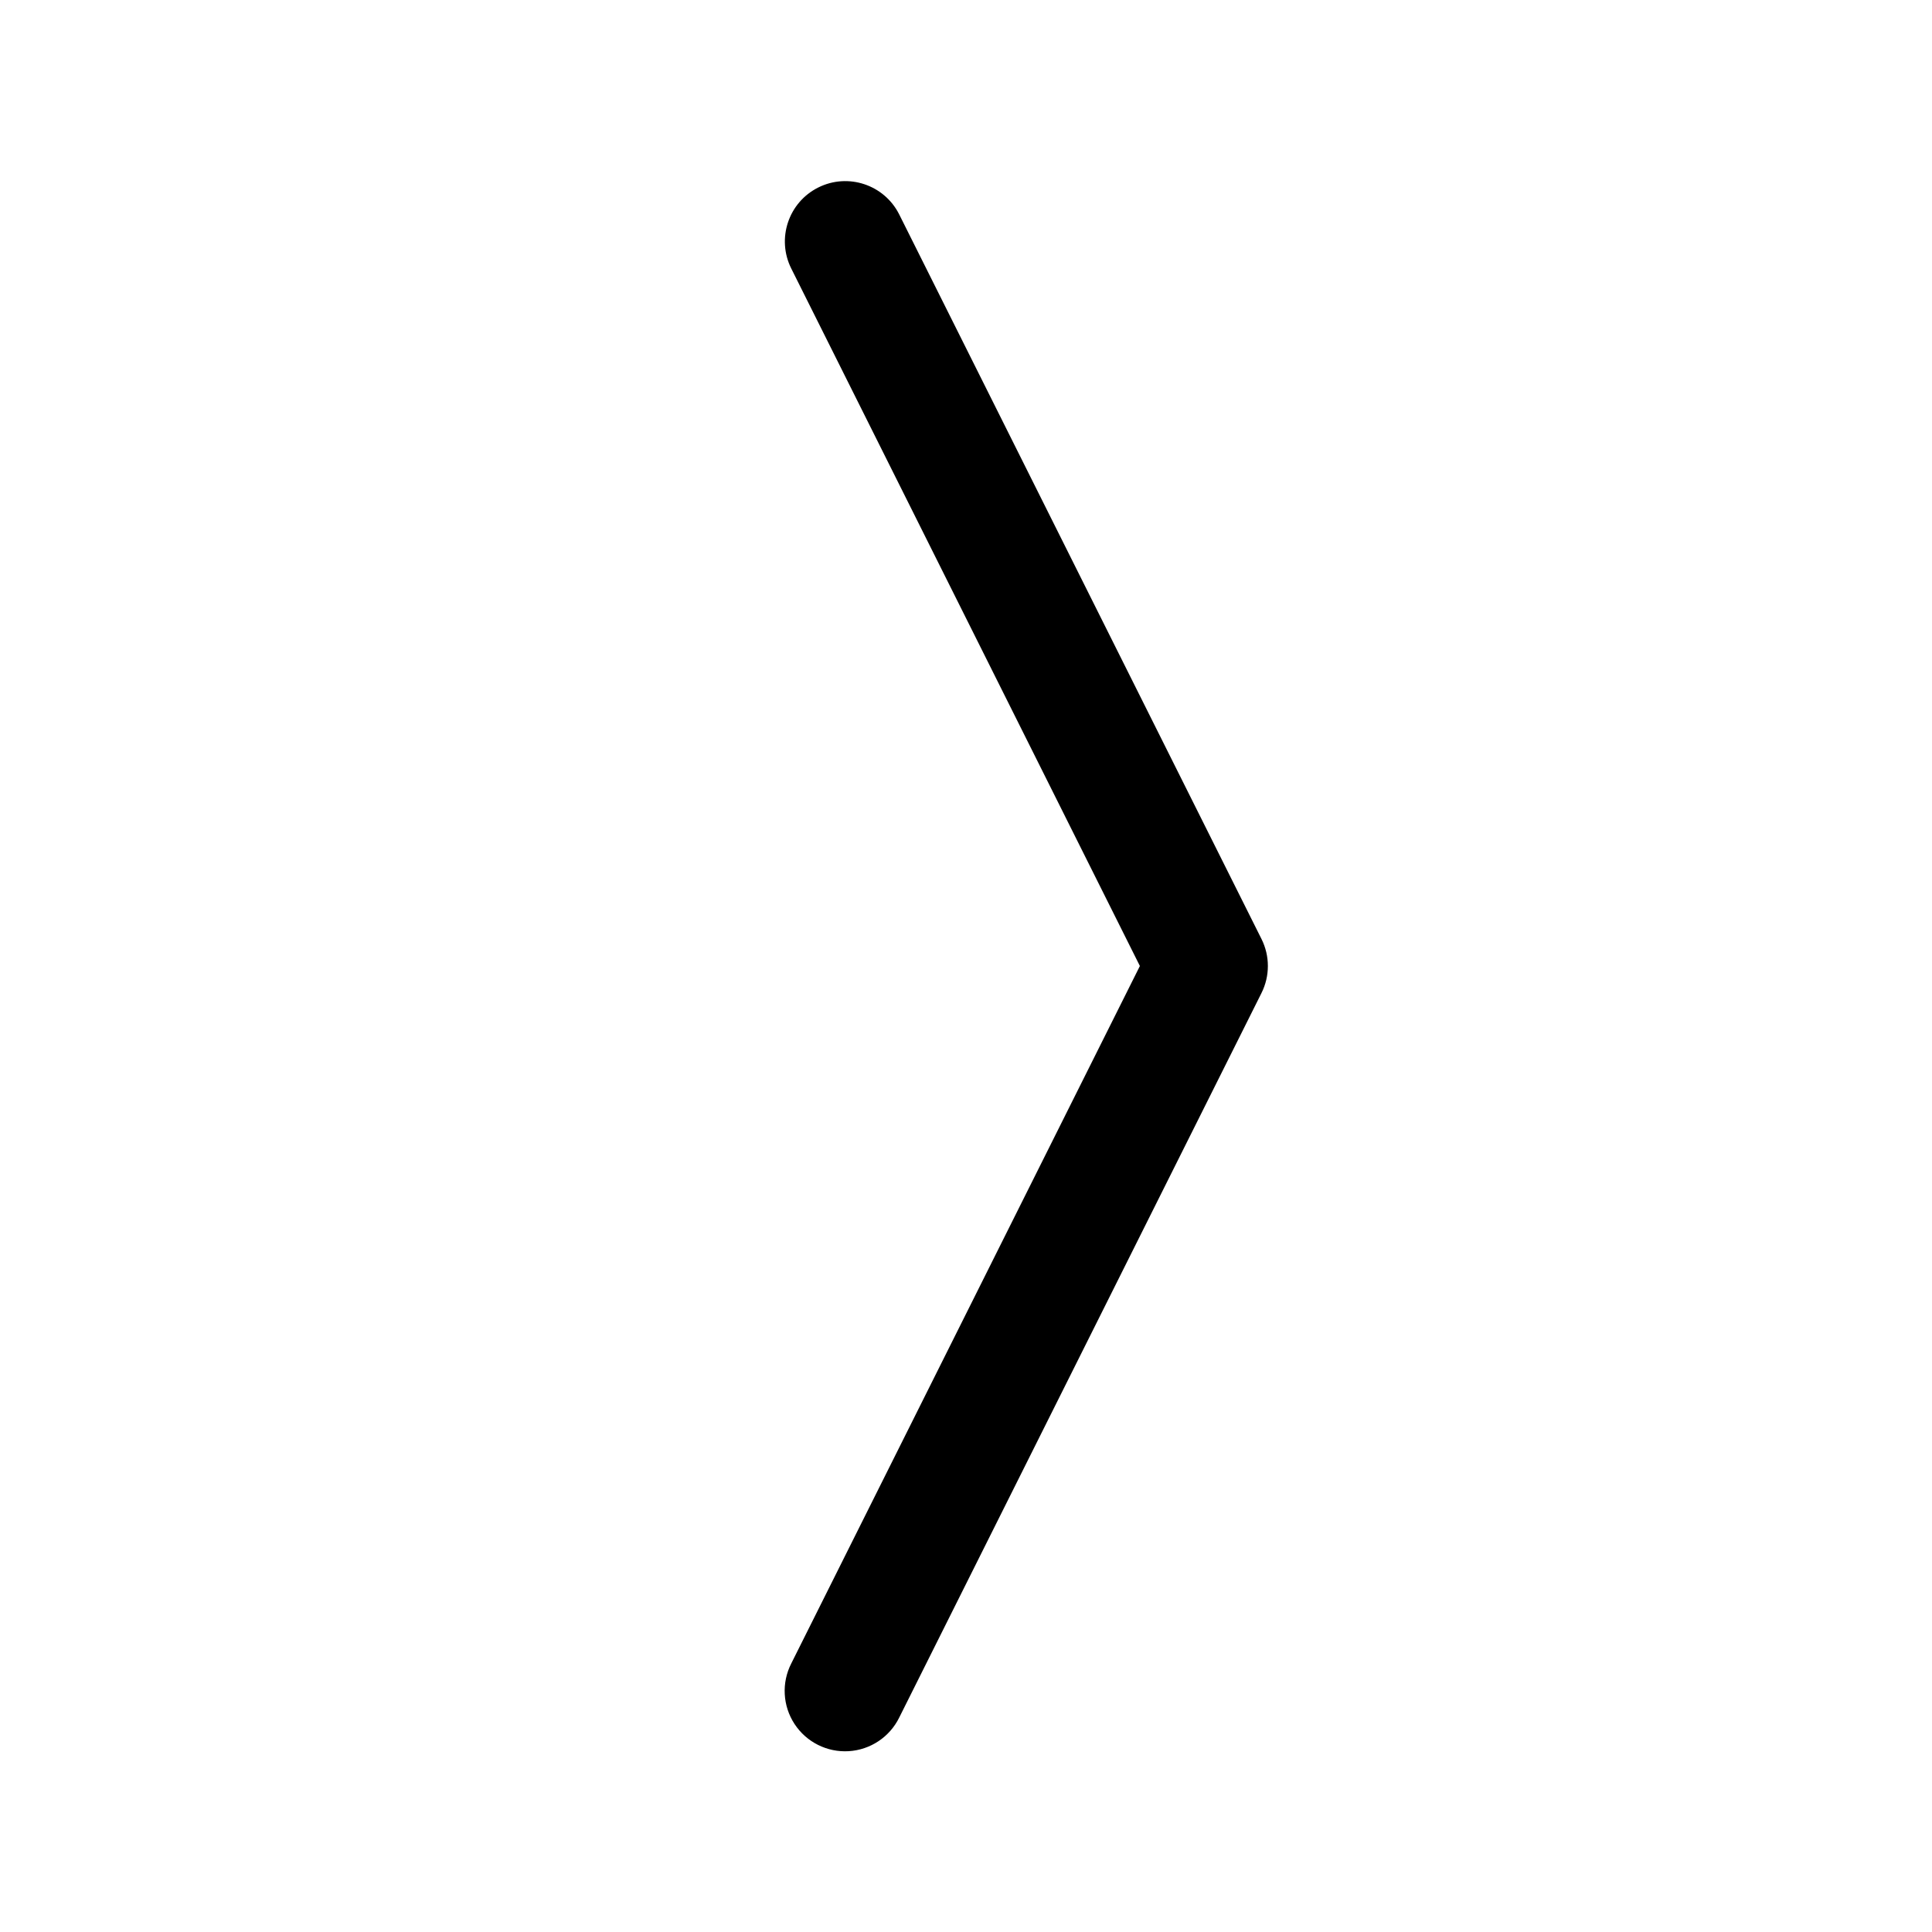
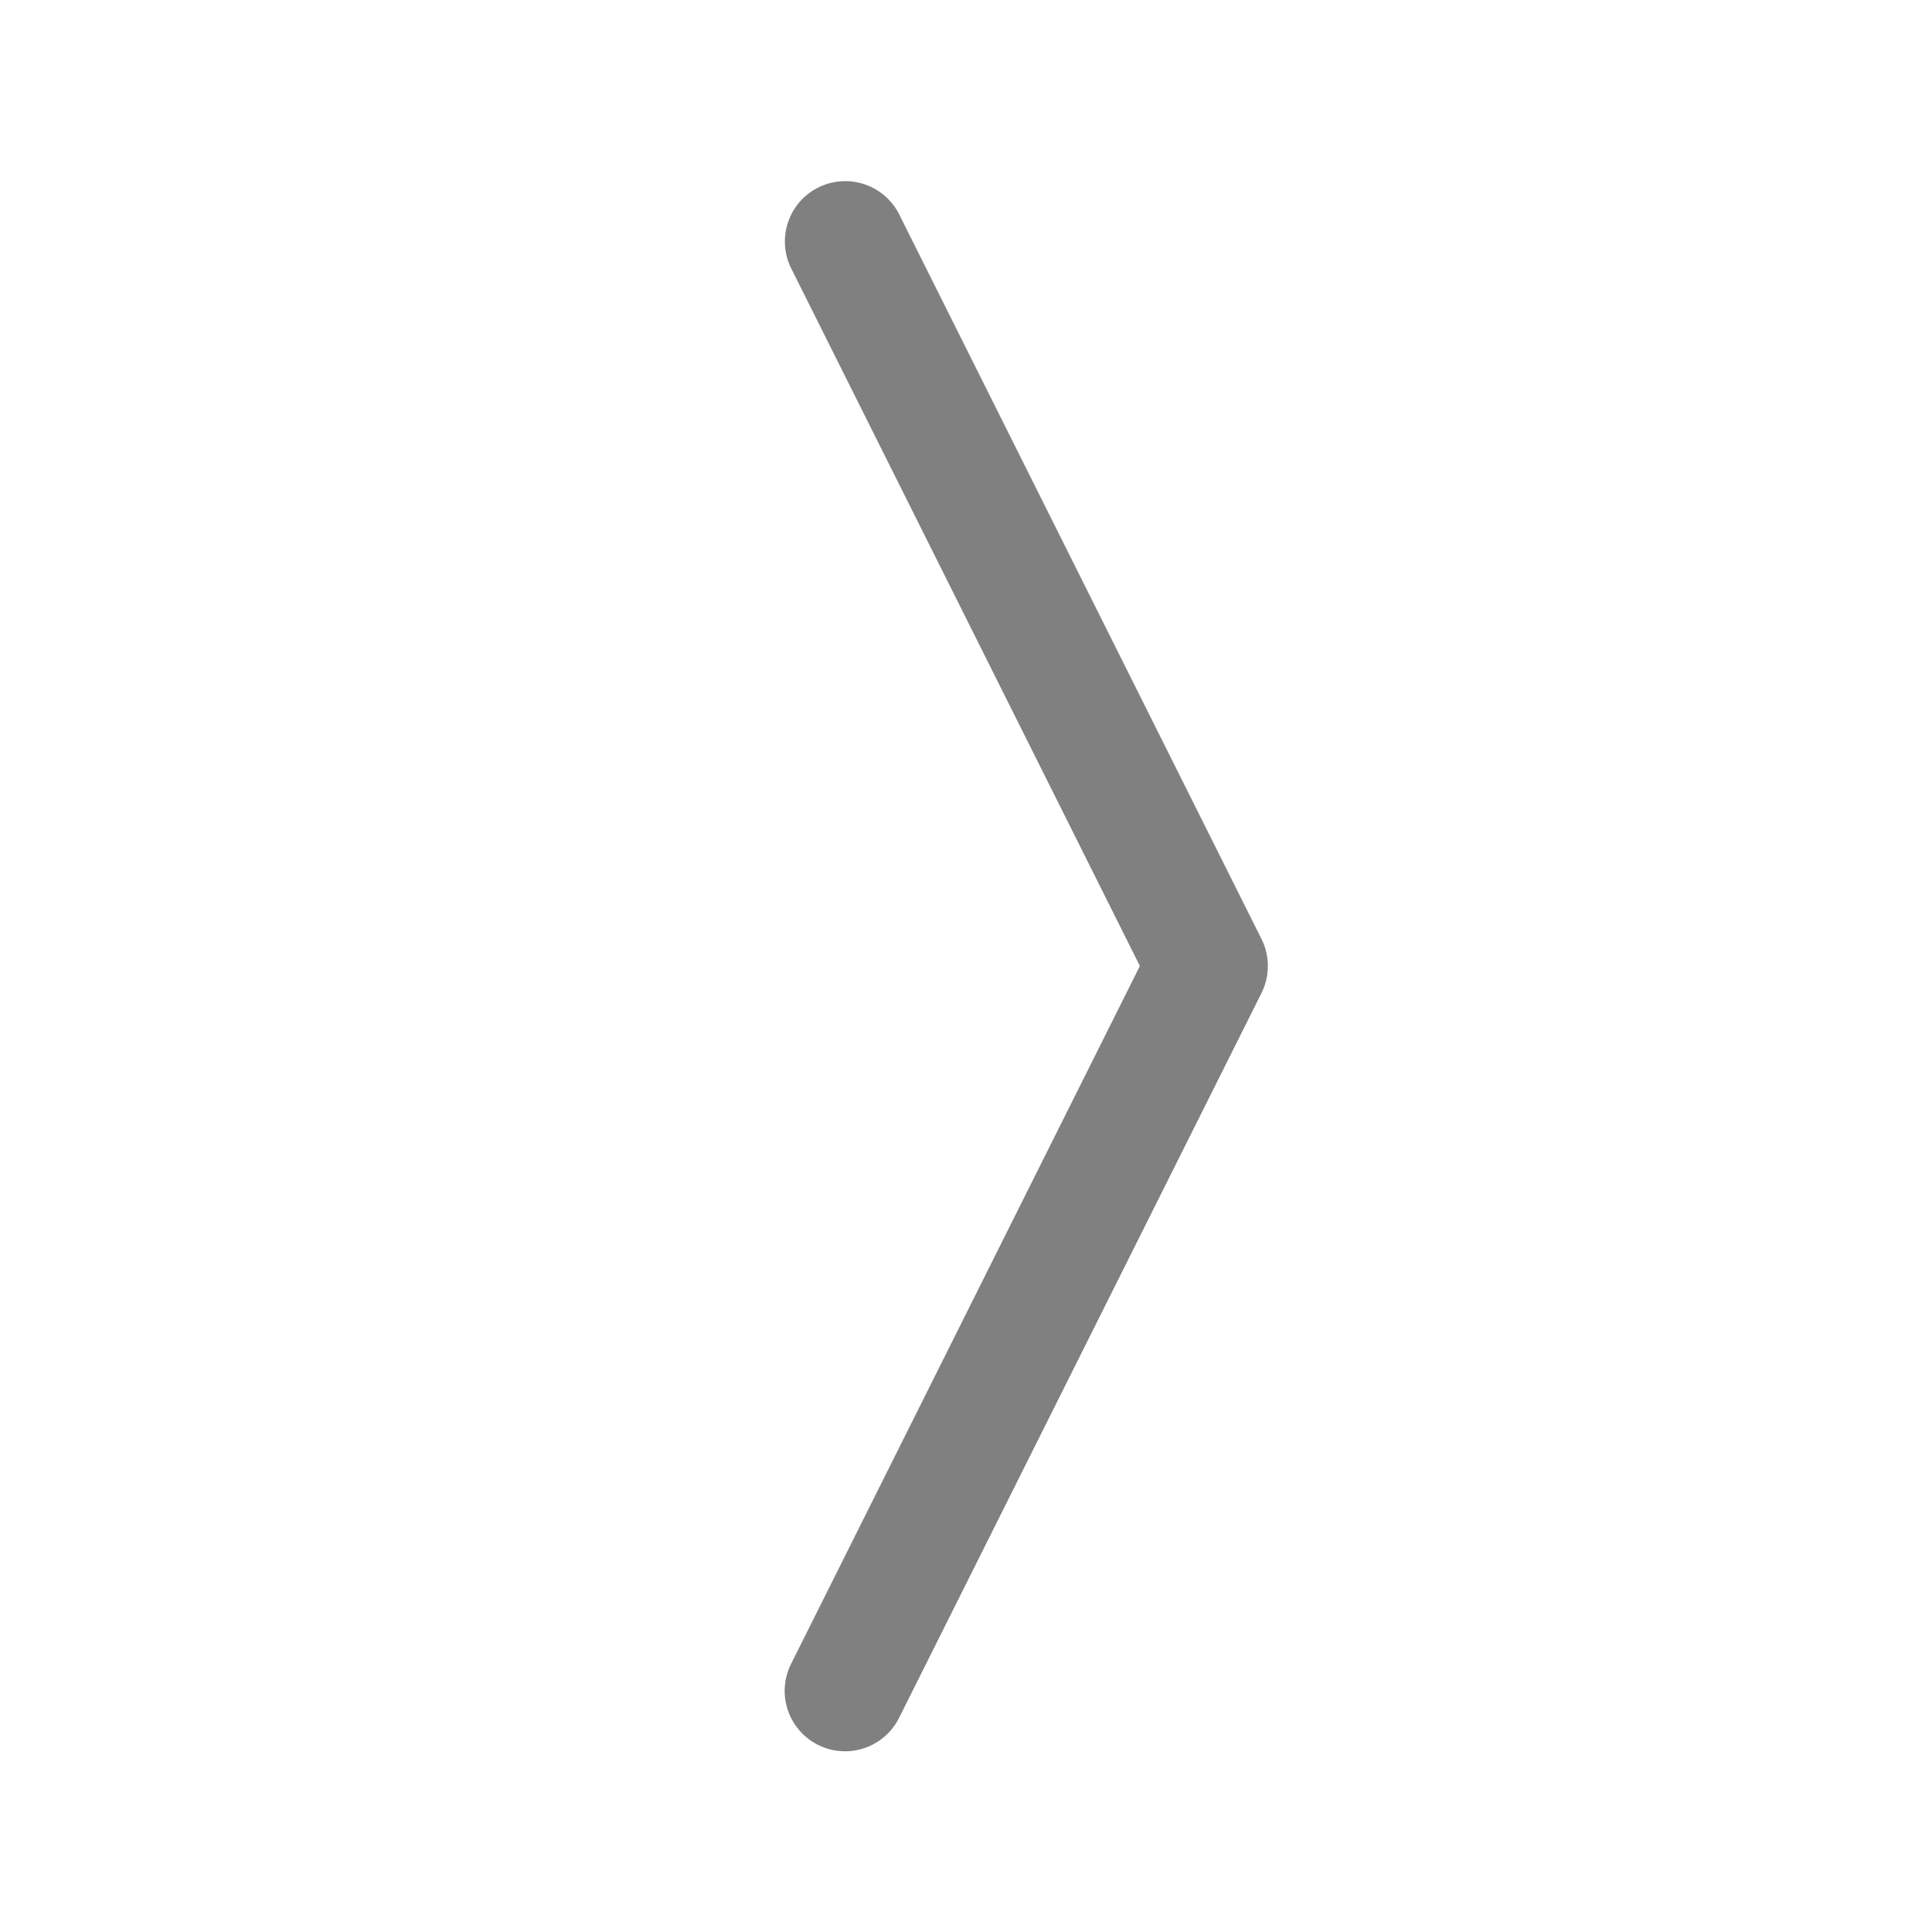
- <svg xmlns="http://www.w3.org/2000/svg" width="16" height="16" fill="currentColor" viewBox="0 0 16 16">
+ <svg xmlns="http://www.w3.org/2000/svg" width="16" height="16" viewBox="0 0 16 16" fill="grey">
  <path fill-rule="evenodd" d="M6.776 1.553a.5.5 0 0 1 .671.223l3 6a.5.5 0 0 1 0 .448l-3 6a.5.5 0 1 1-.894-.448L9.44 8 6.553 2.224a.5.5 0 0 1 .223-.671z" />
</svg>
